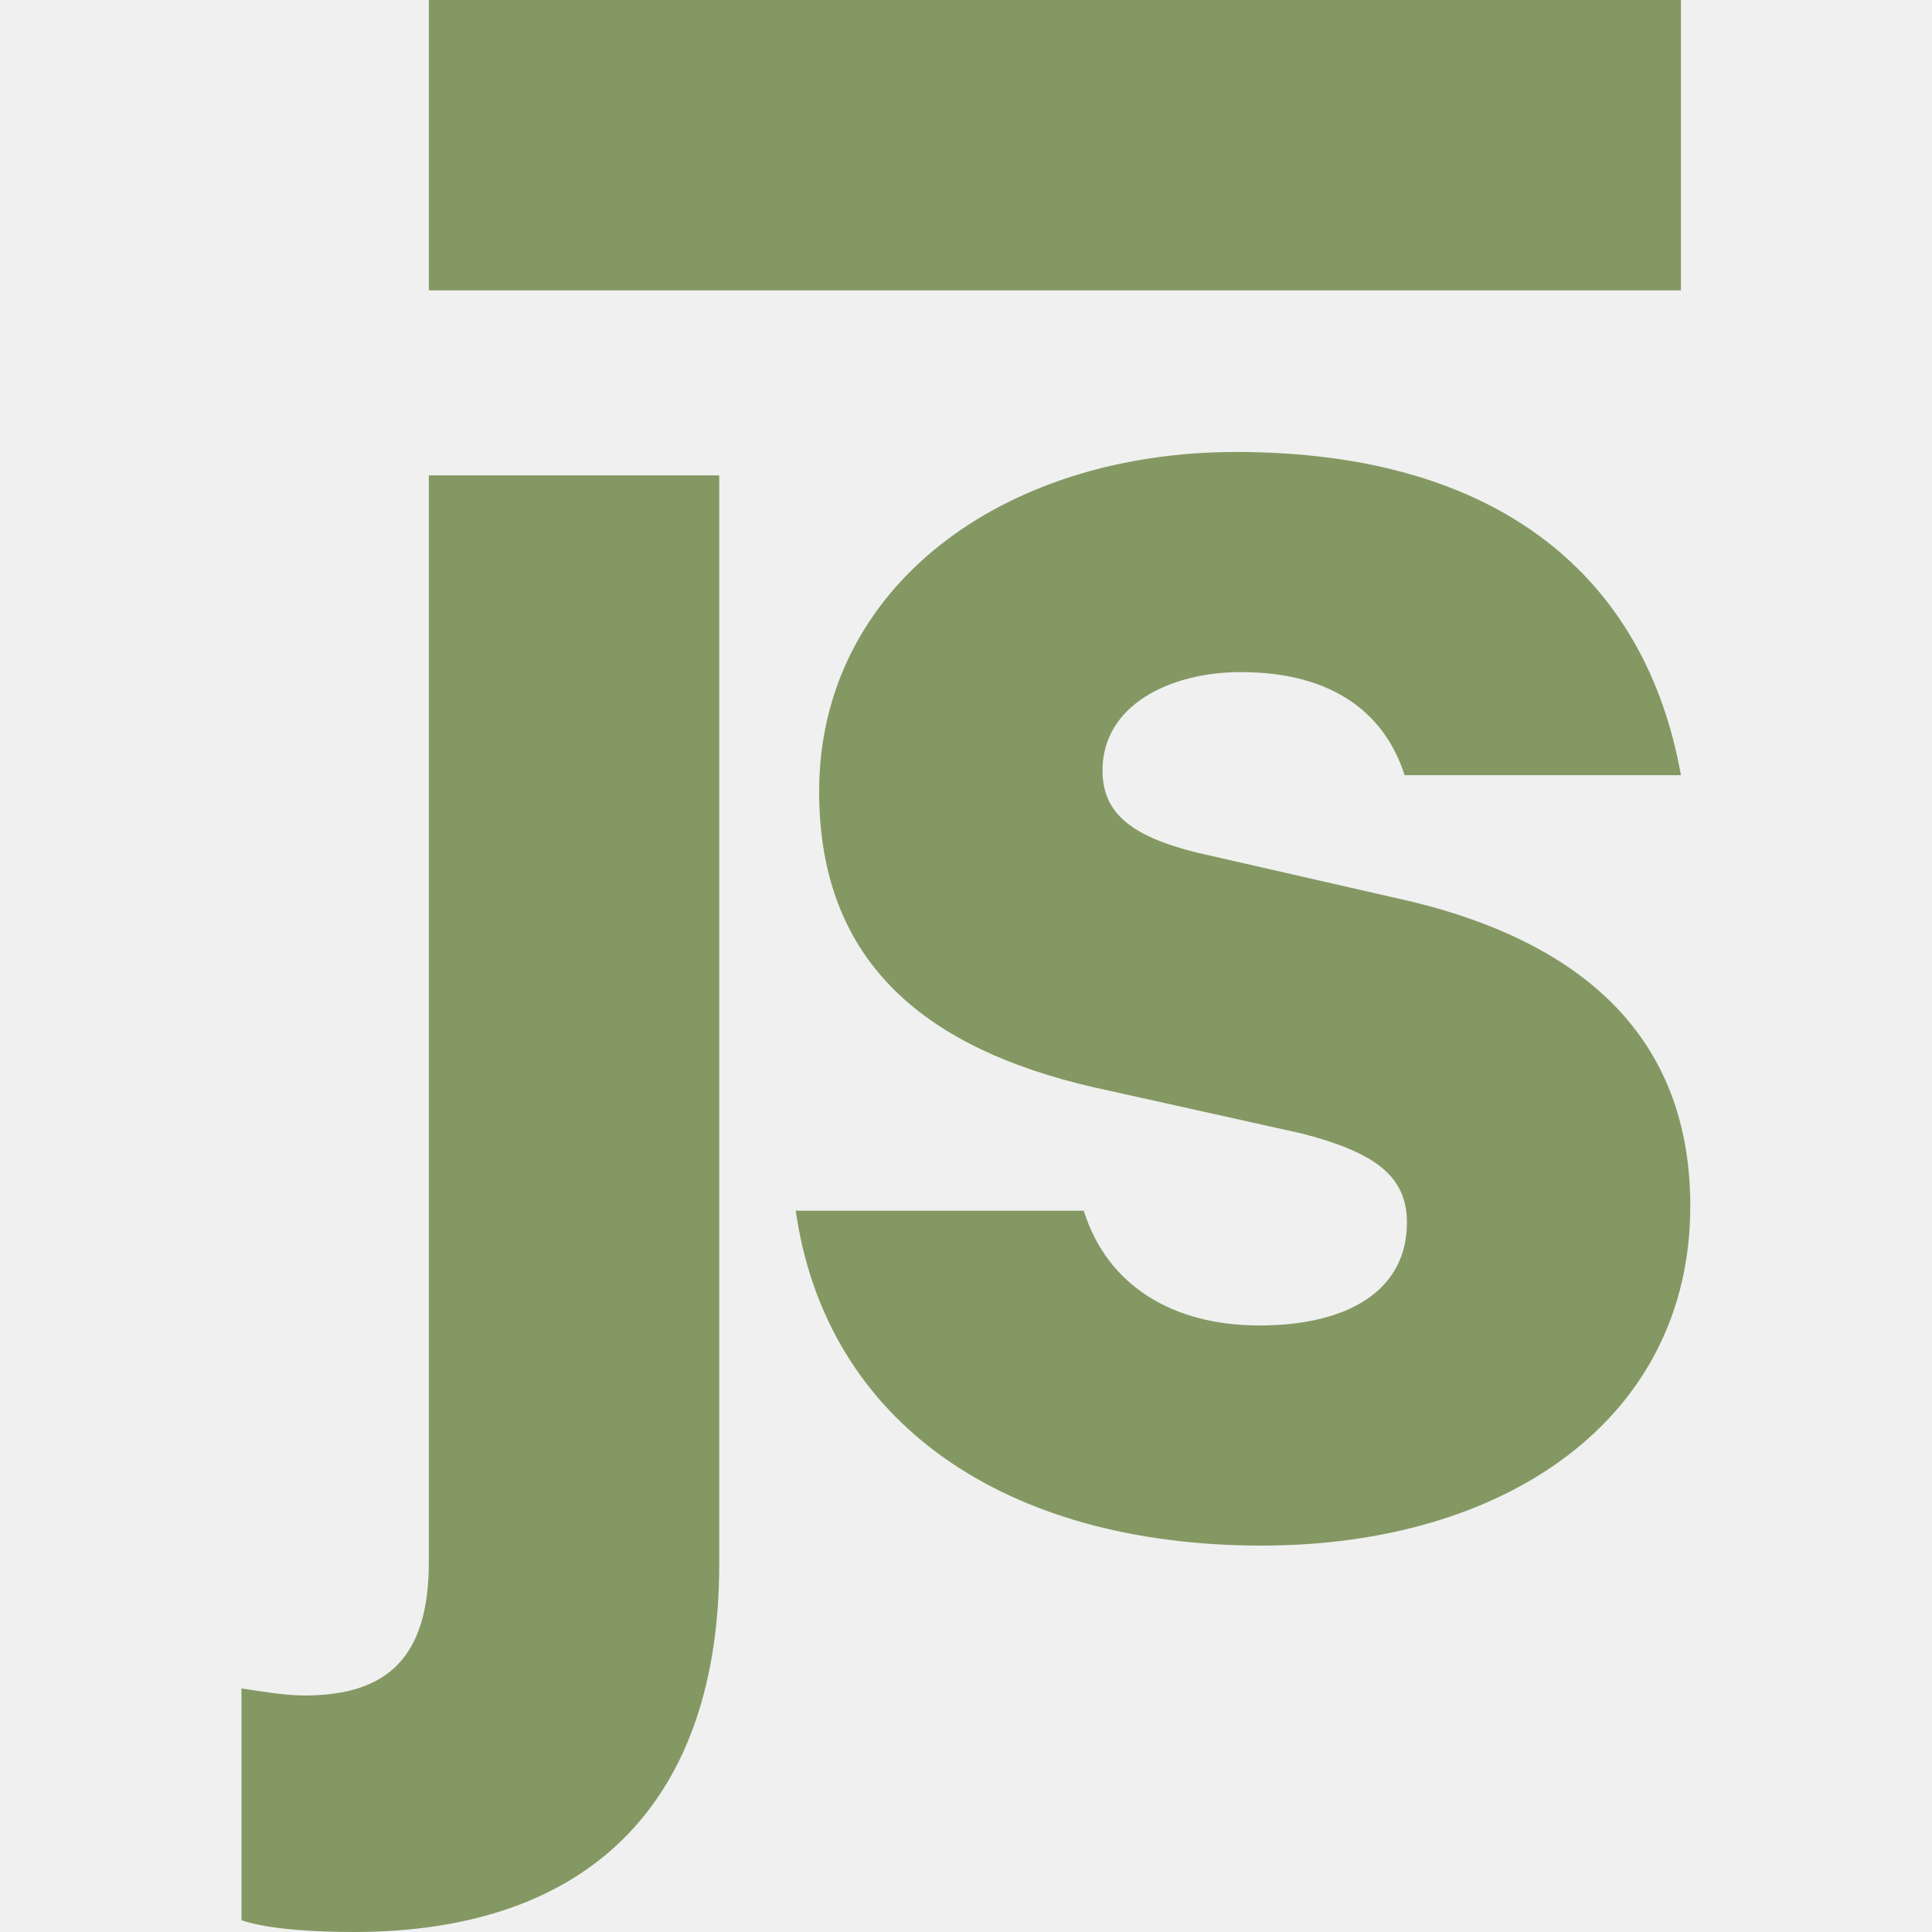
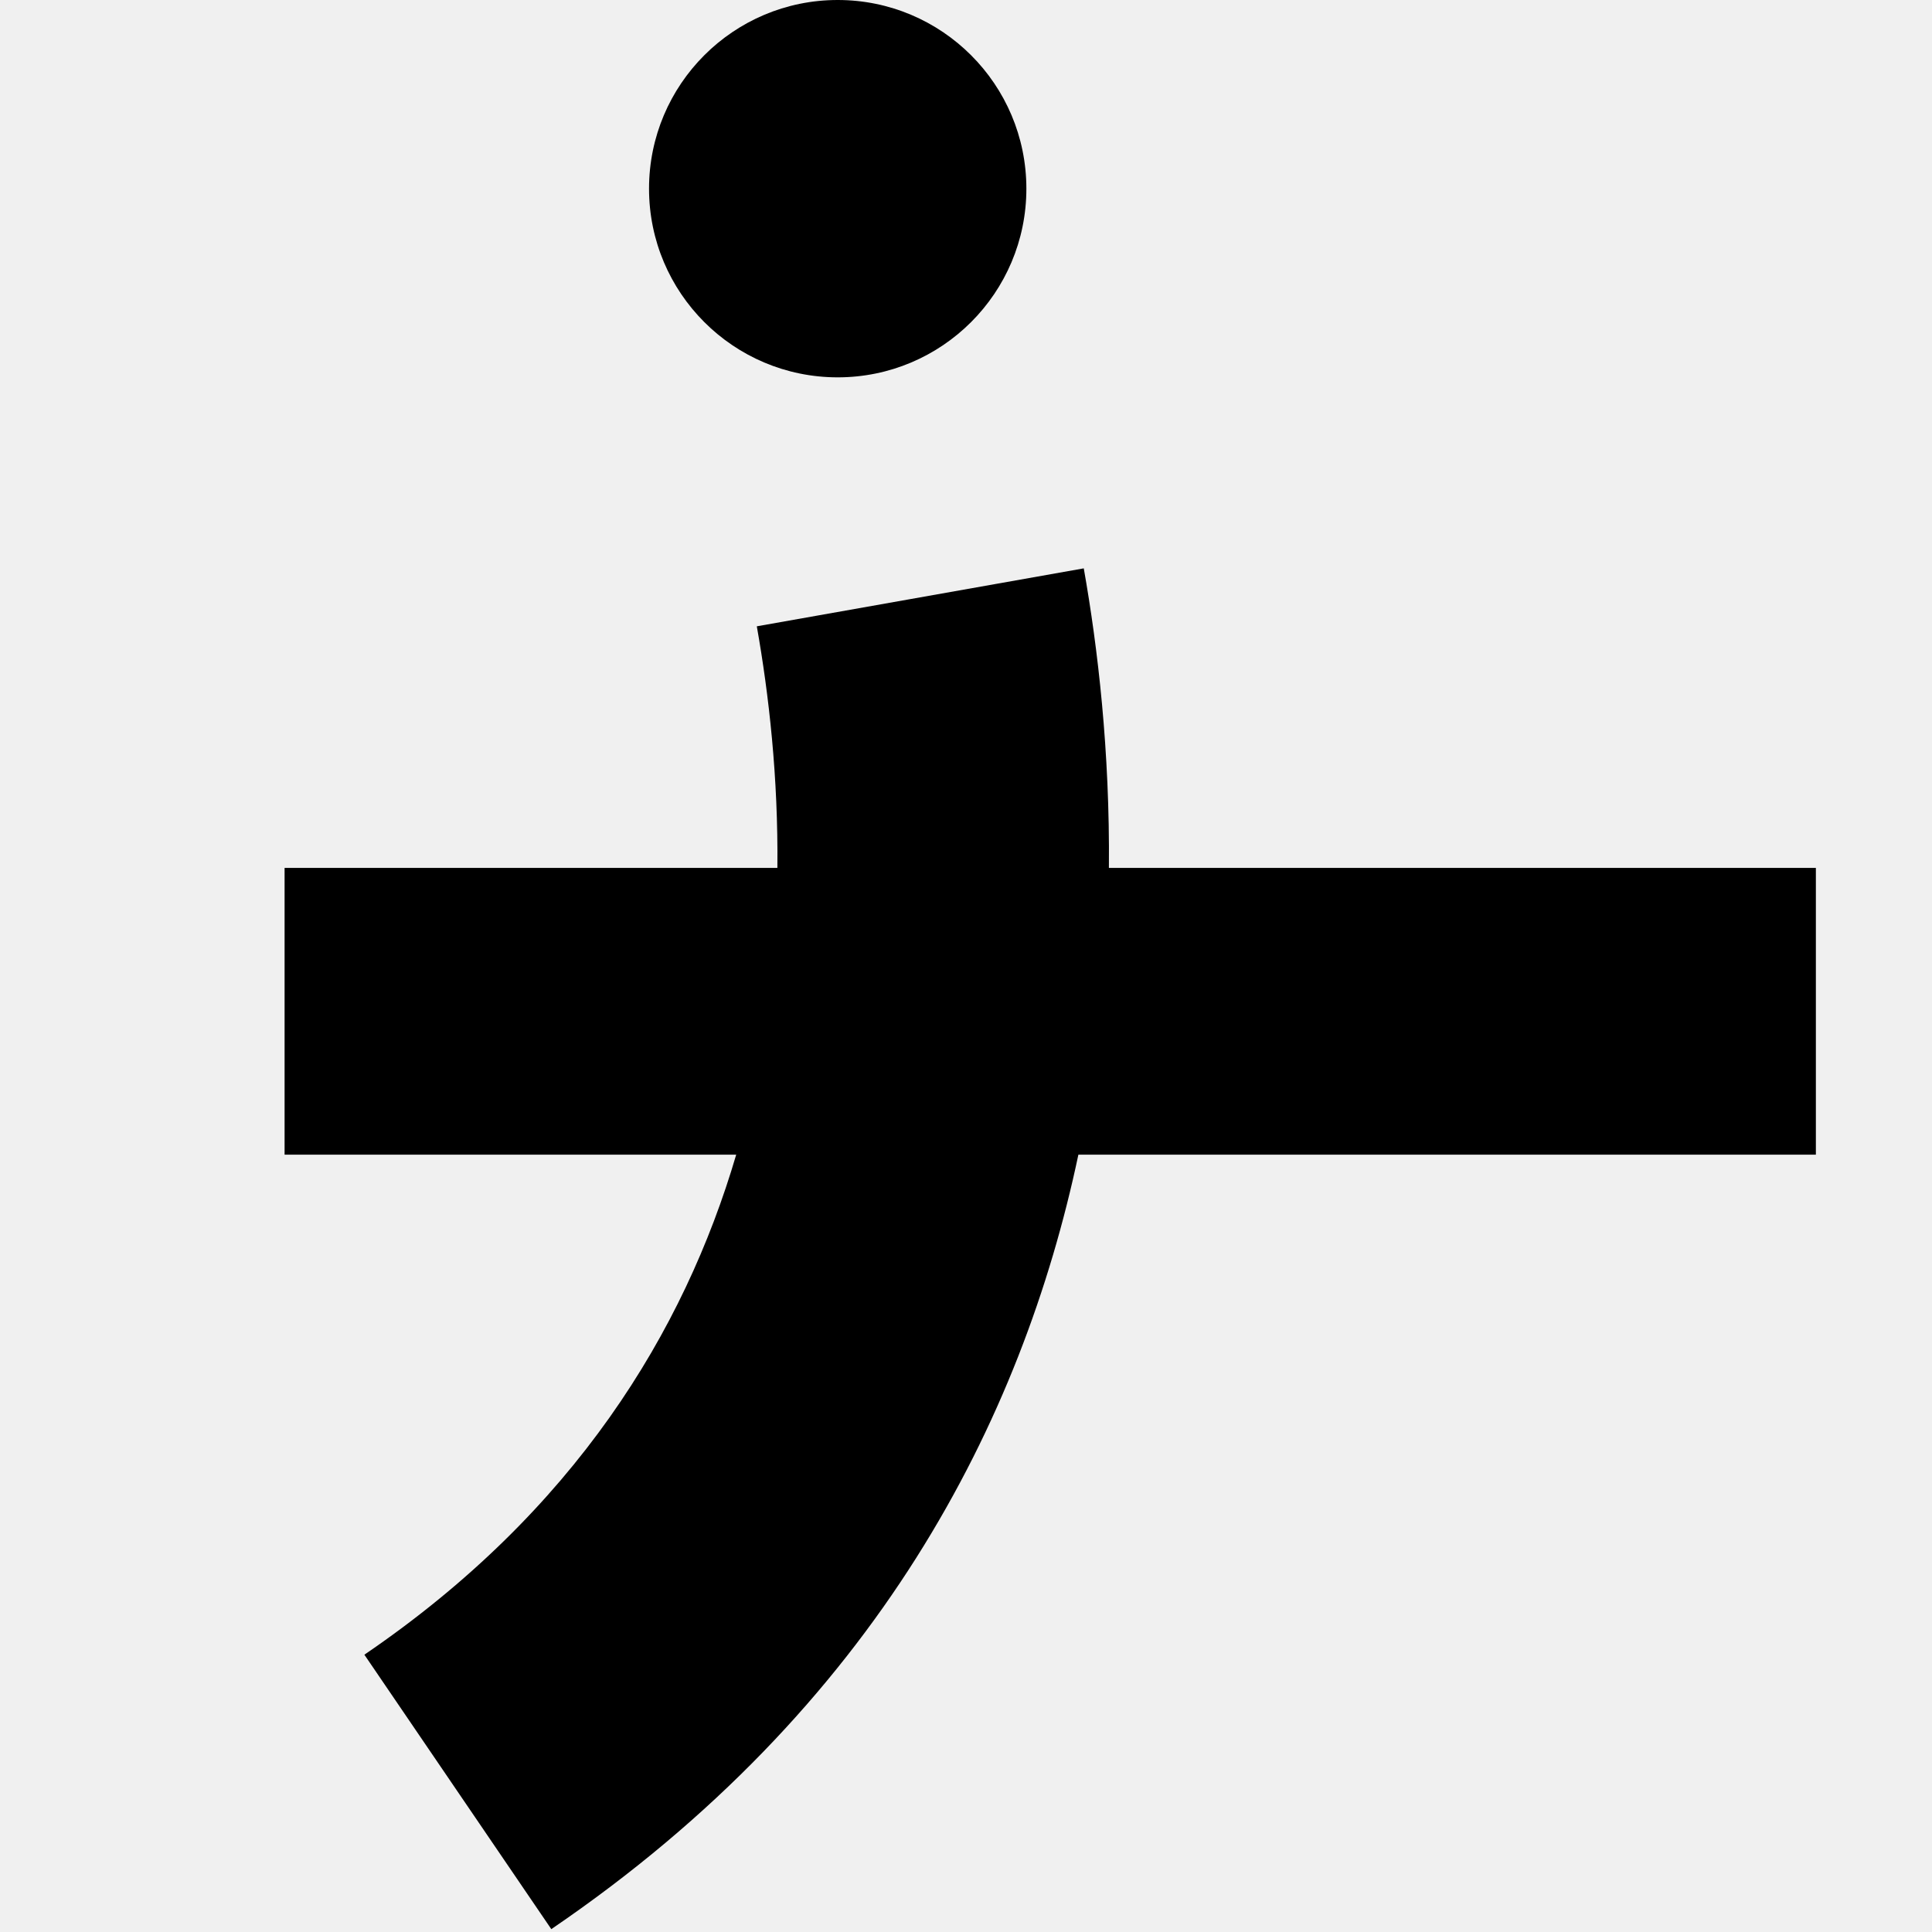
- <svg xmlns="http://www.w3.org/2000/svg" width="256" height="256" fill="none">
-   <path fill="#849863" d="M95.302 207.282c0 30.72-16.446 48.717-48.407 48.717-4.965 0-11.171-.31-14.895-1.551v-30.72c2.172.31 5.586.931 8.378.931 11.171 0 16.446-5.275 16.446-17.687V62.991h38.477l.001 144.291ZM143.604 160.426c3.103 9.93 11.792 15.205 23.273 15.205 11.791 0 19.549-4.654 19.549-13.653 0-6.206-4.344-9.309-13.963-11.791l-27.927-6.206c-21.1-4.965-35.995-15.825-35.995-39.098 0-26.996 24.204-44.994 55.234-44.994 35.064 0 54.303 16.756 58.957 42.822h-36.616c-2.482-7.757-8.999-13.653-21.721-13.653-9.309 0-18.308 4.344-18.308 13.033 0 5.585 3.724 8.688 12.412 10.86l28.548 6.516c24.204 5.896 36.926 19.239 36.926 40.339 0 28.237-24.514 44.994-56.785 44.994-33.823 0-57.716-16.136-61.75-44.373l38.166-.001ZM222.731 0H56.824v38.477h165.907V0Z" />
+ <svg xmlns="http://www.w3.org/2000/svg" fill="none" viewBox="0 0 256 256">
+   <style>
+     path, circle { fill: black }
+     @media (prefers-color-scheme: dark) {
+       path, circle { fill: white }
+     }
+   </style>
+   <path d="M143.605 75.31c1.866 10.529 3.469 24.223 3.33 39.69h93.678v38h-97.722c-7.43 35.138-26.624 73.184-69.84 102.621l-24.77-36.365c27.878-18.99 42.373-42.805 49.27-66.256H37.709v-38h65.298c.123-11.993-1.123-22.967-2.726-32.01z" />
+   <circle cx="111" cy="25" r="25" />
</svg>
